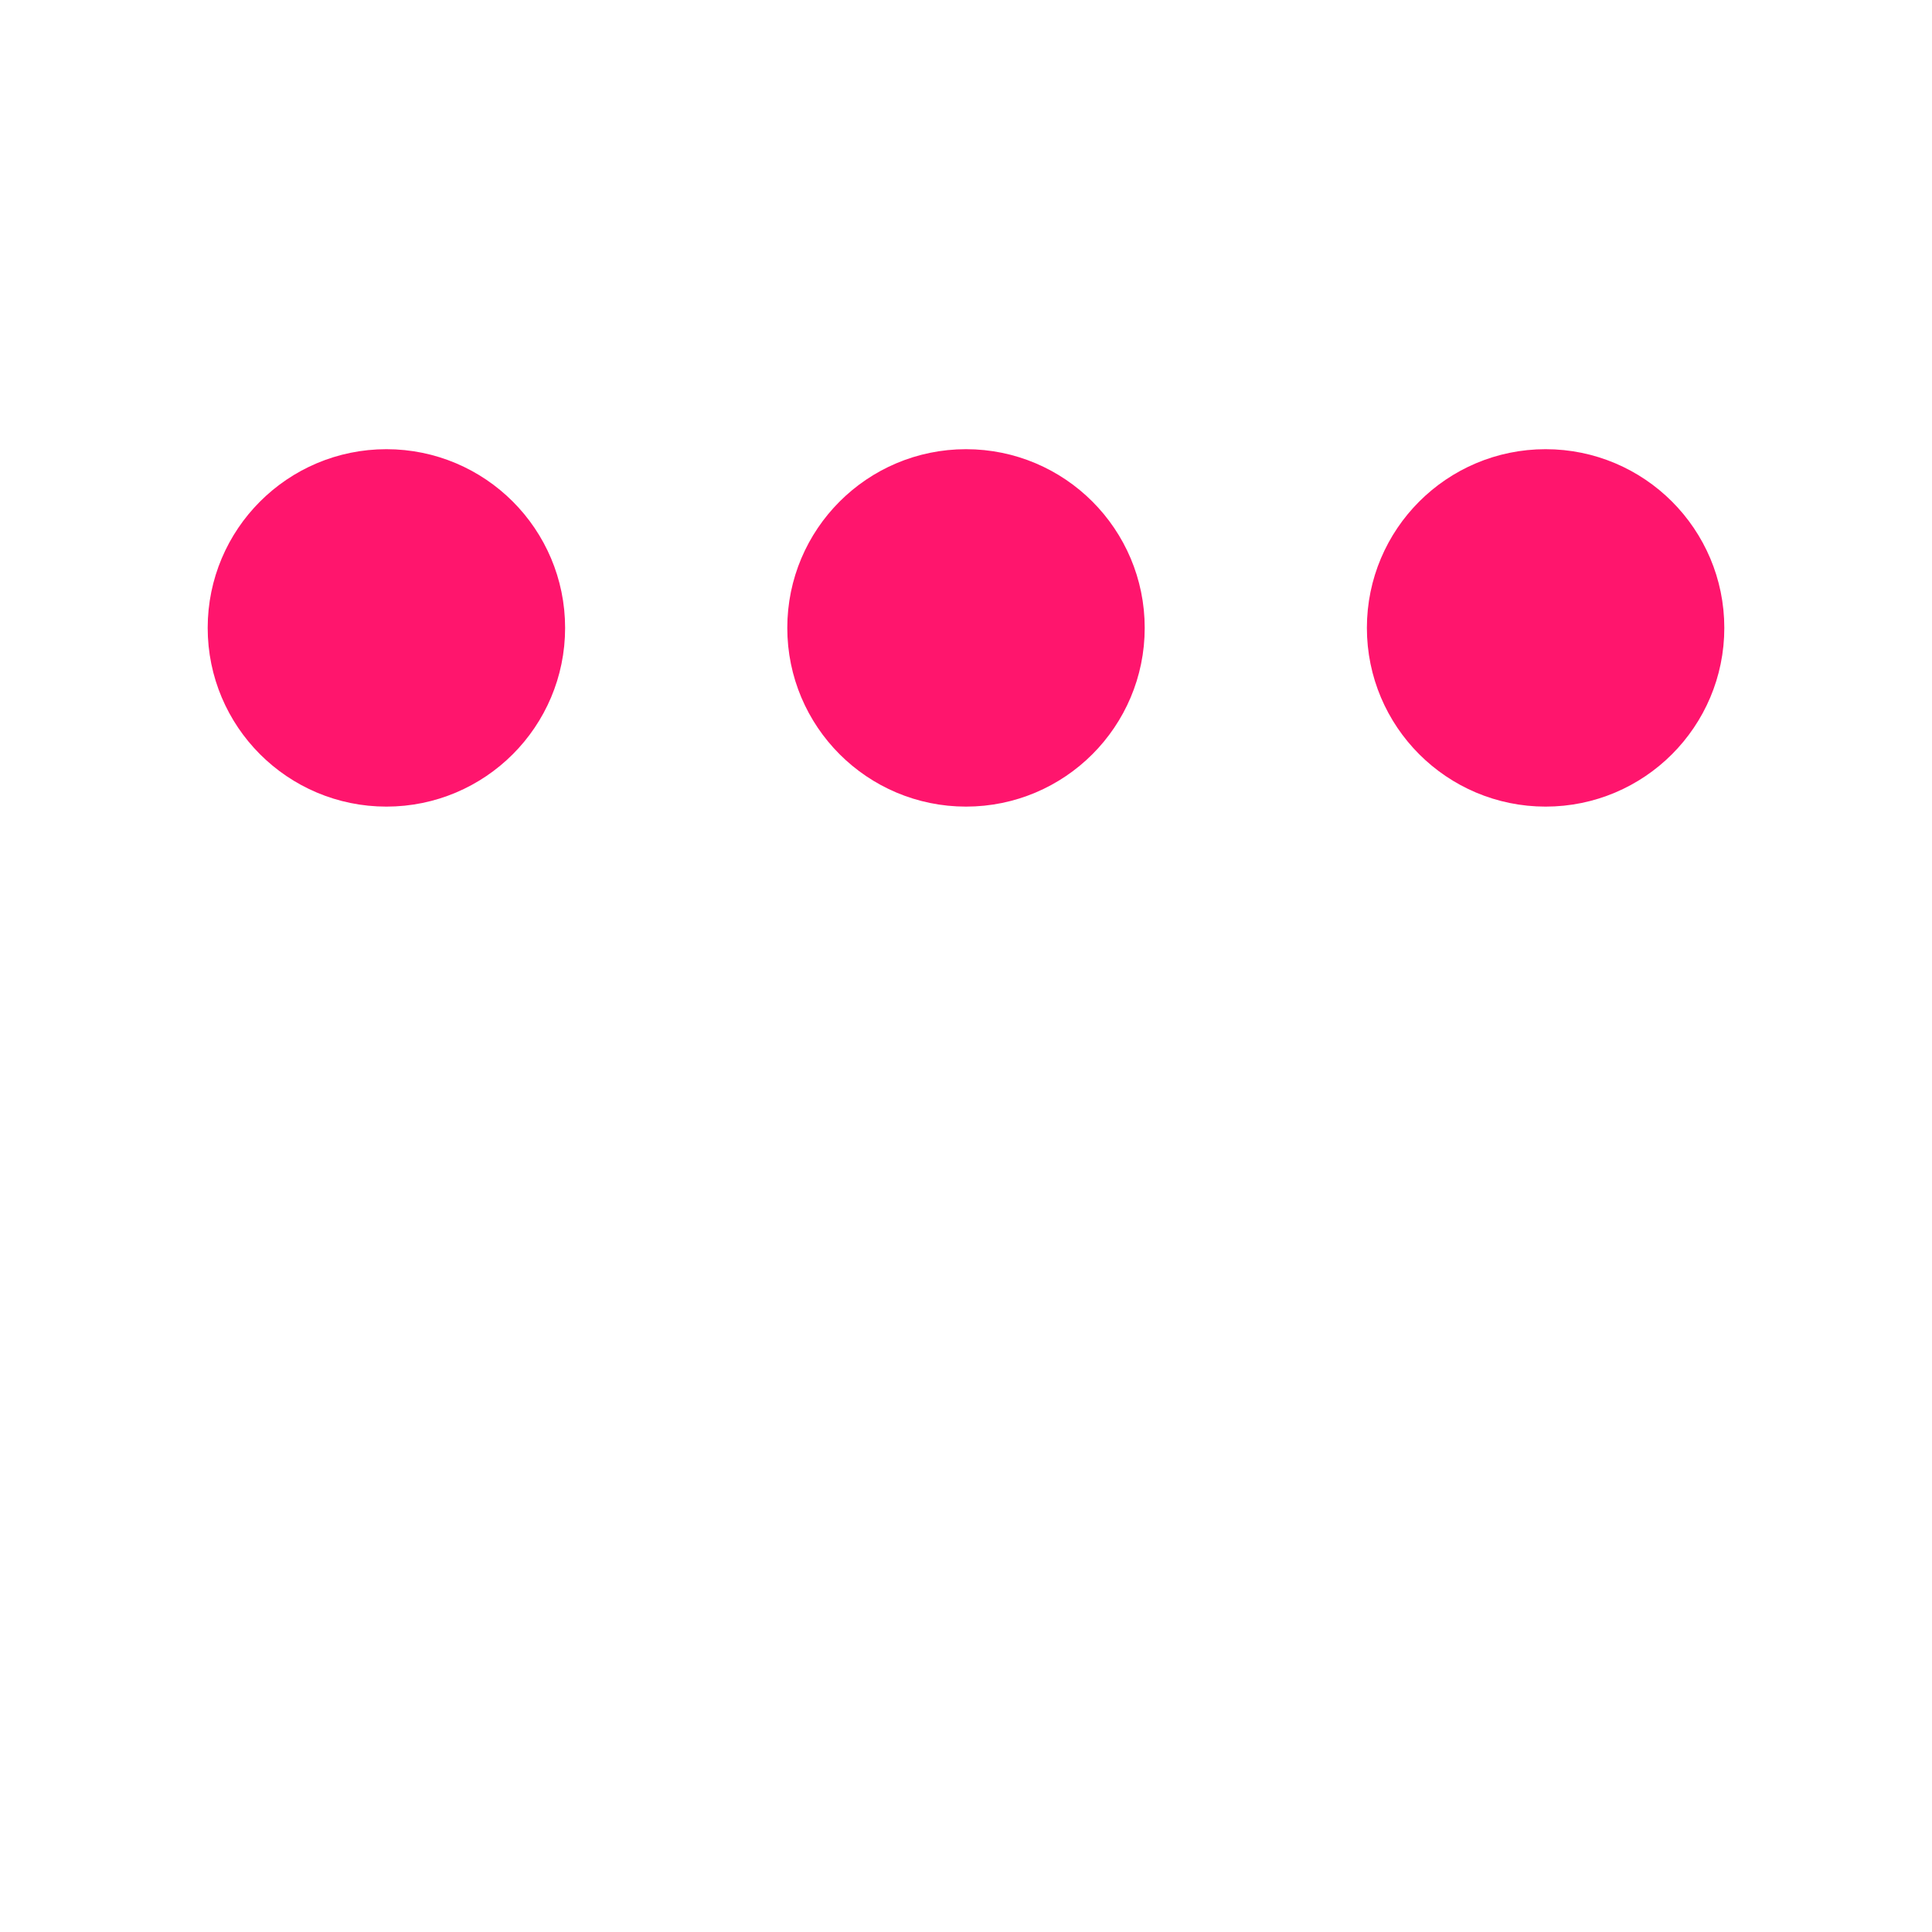
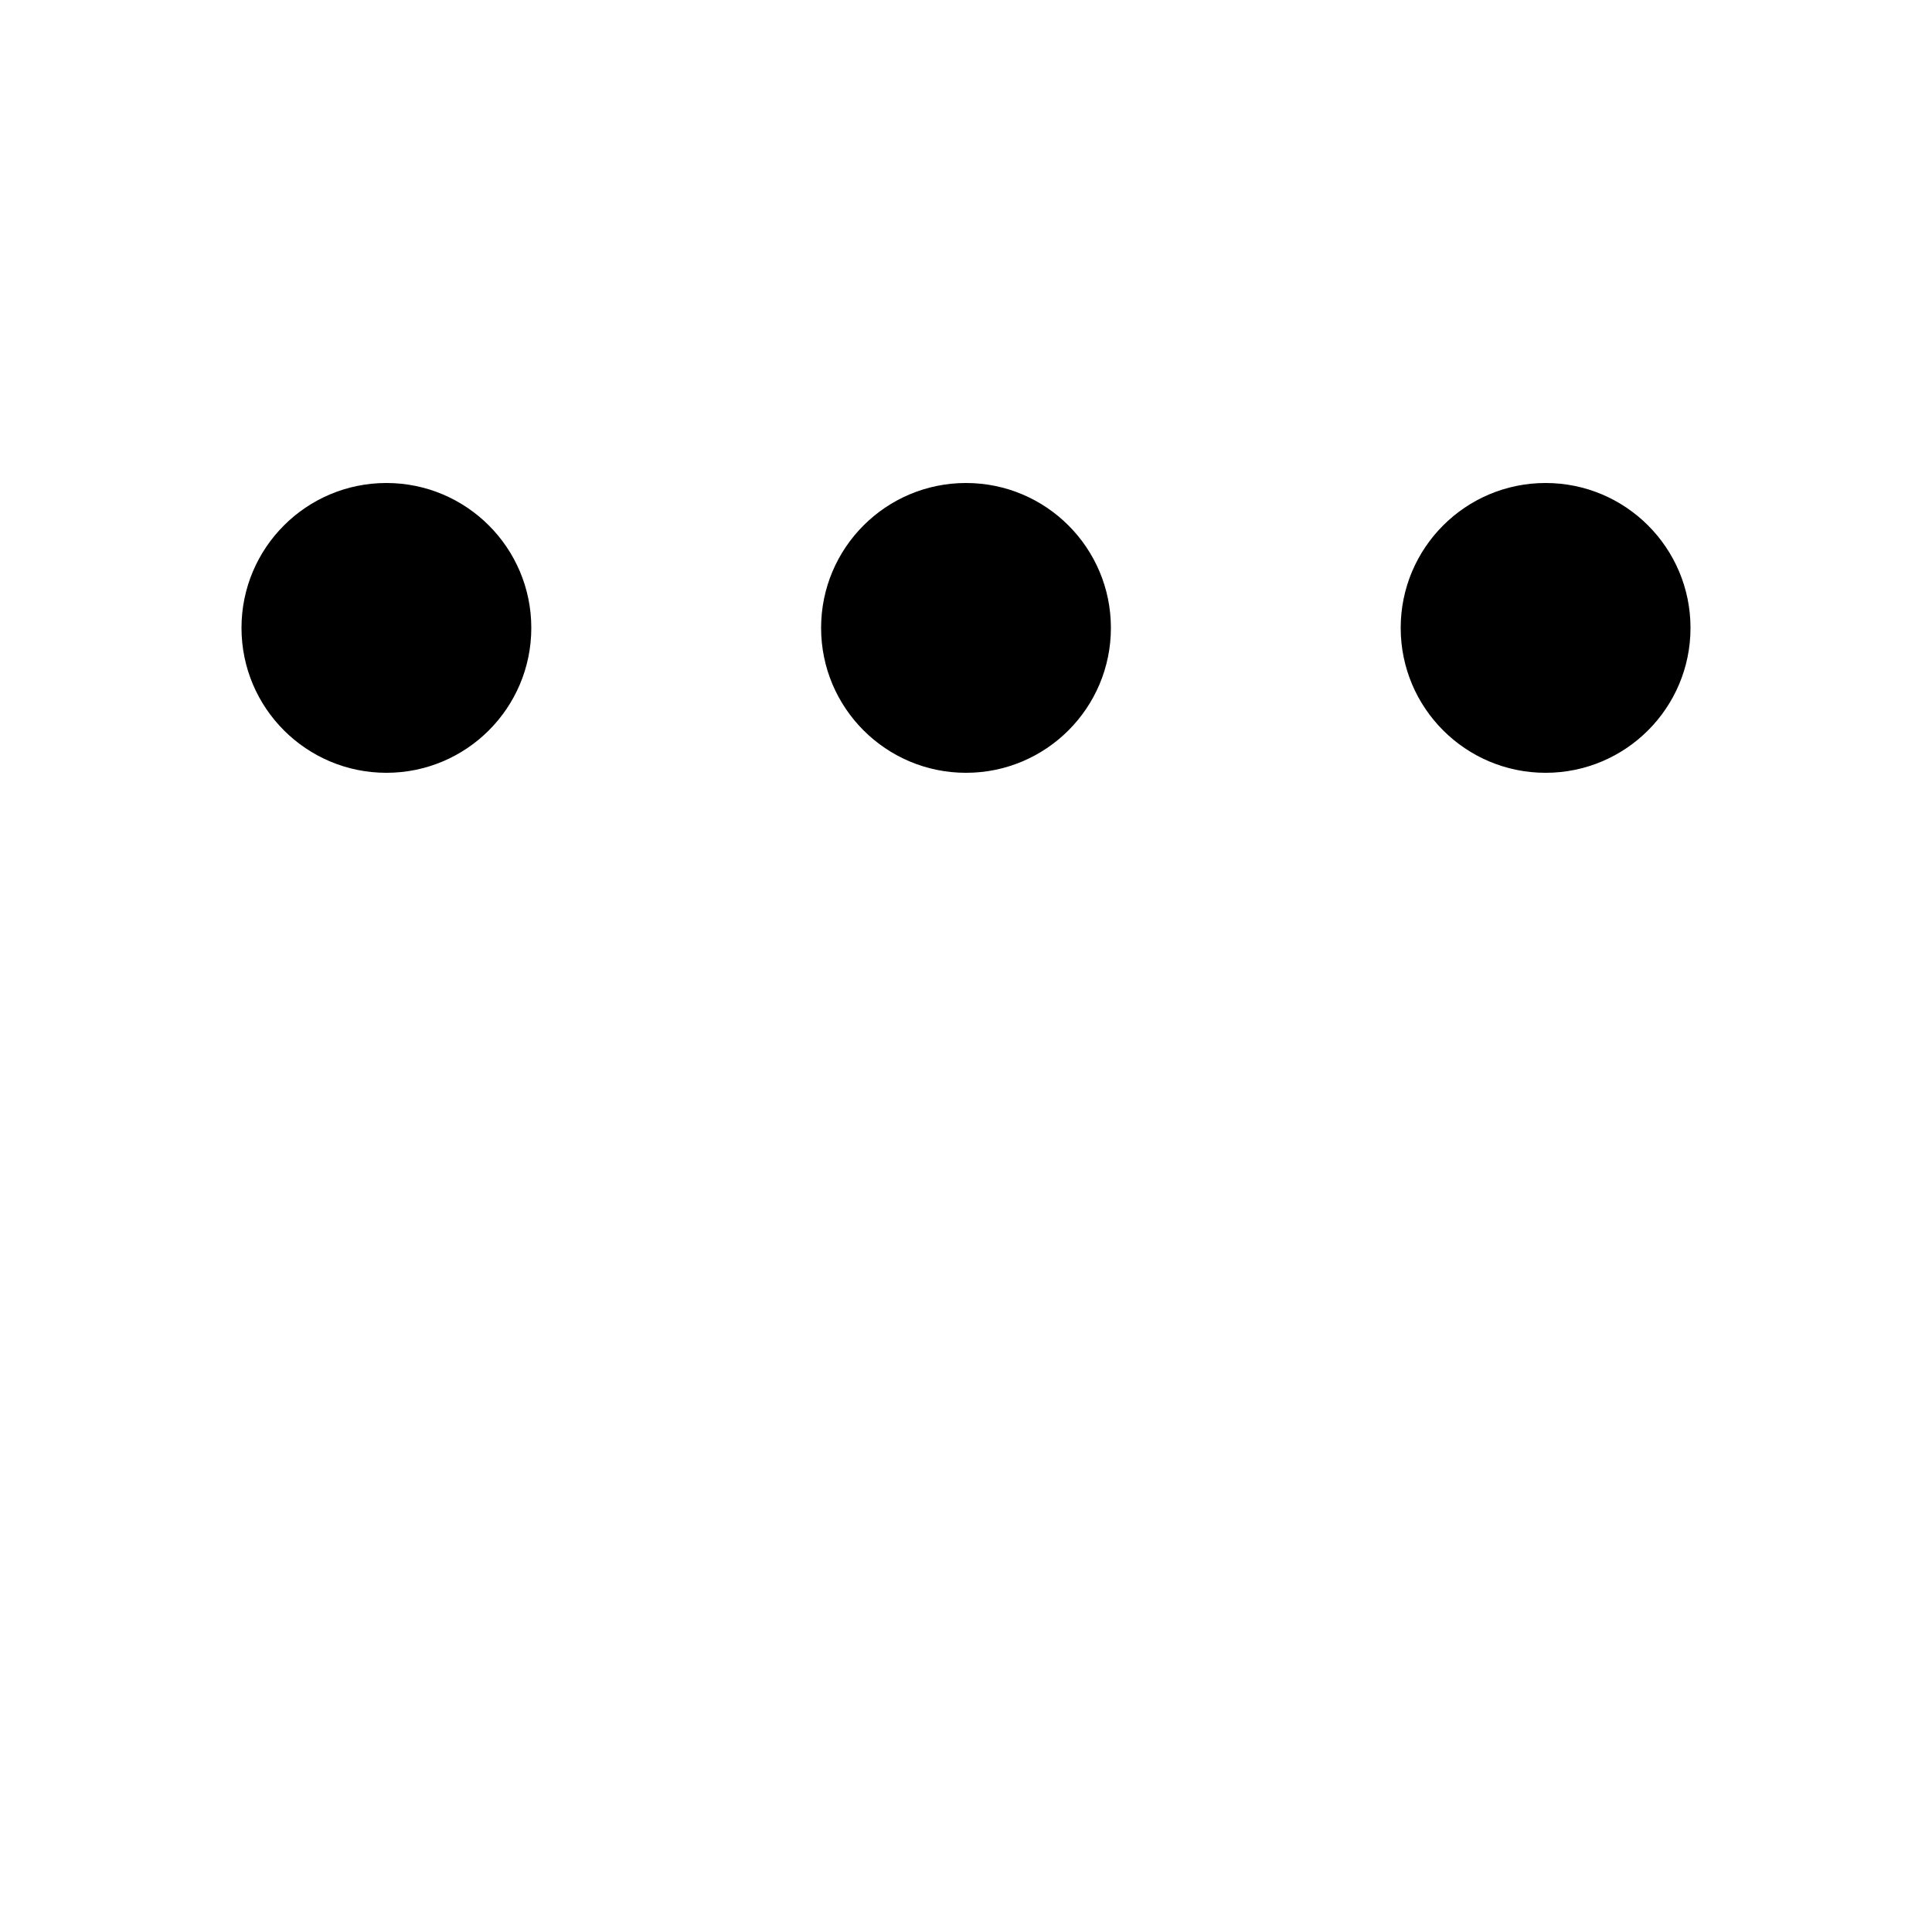
<svg xmlns="http://www.w3.org/2000/svg" viewBox="0 0 200 200">
-   <circle fill="#FF156D" stroke="#FF156D" stroke-width="7" r="15" cx="40" cy="65">
+   <circle fill="fill" stroke="fill" stroke-width="7" r="15" cx="40" cy="65">
    <animate attributeName="cy" calcMode="spline" dur="2" values="65;135;65;" keySplines=".5 0 .5 1;.5 0 .5 1" repeatCount="indefinite" begin="-.4" />
  </circle>
-   <circle fill="#FF156D" stroke="#FF156D" stroke-width="7" r="15" cx="100" cy="65">
+   <circle fill="fill" stroke="fill" stroke-width="7" r="15" cx="100" cy="65">
    <animate attributeName="cy" calcMode="spline" dur="2" values="65;135;65;" keySplines=".5 0 .5 1;.5 0 .5 1" repeatCount="indefinite" begin="-.2" />
  </circle>
-   <circle fill="#FF156D" stroke="#FF156D" stroke-width="7" r="15" cx="160" cy="65">
+   <circle fill="fill" stroke="fill" stroke-width="7" r="15" cx="160" cy="65">
    <animate attributeName="cy" calcMode="spline" dur="2" values="65;135;65;" keySplines=".5 0 .5 1;.5 0 .5 1" repeatCount="indefinite" begin="0" />
  </circle>
</svg>
